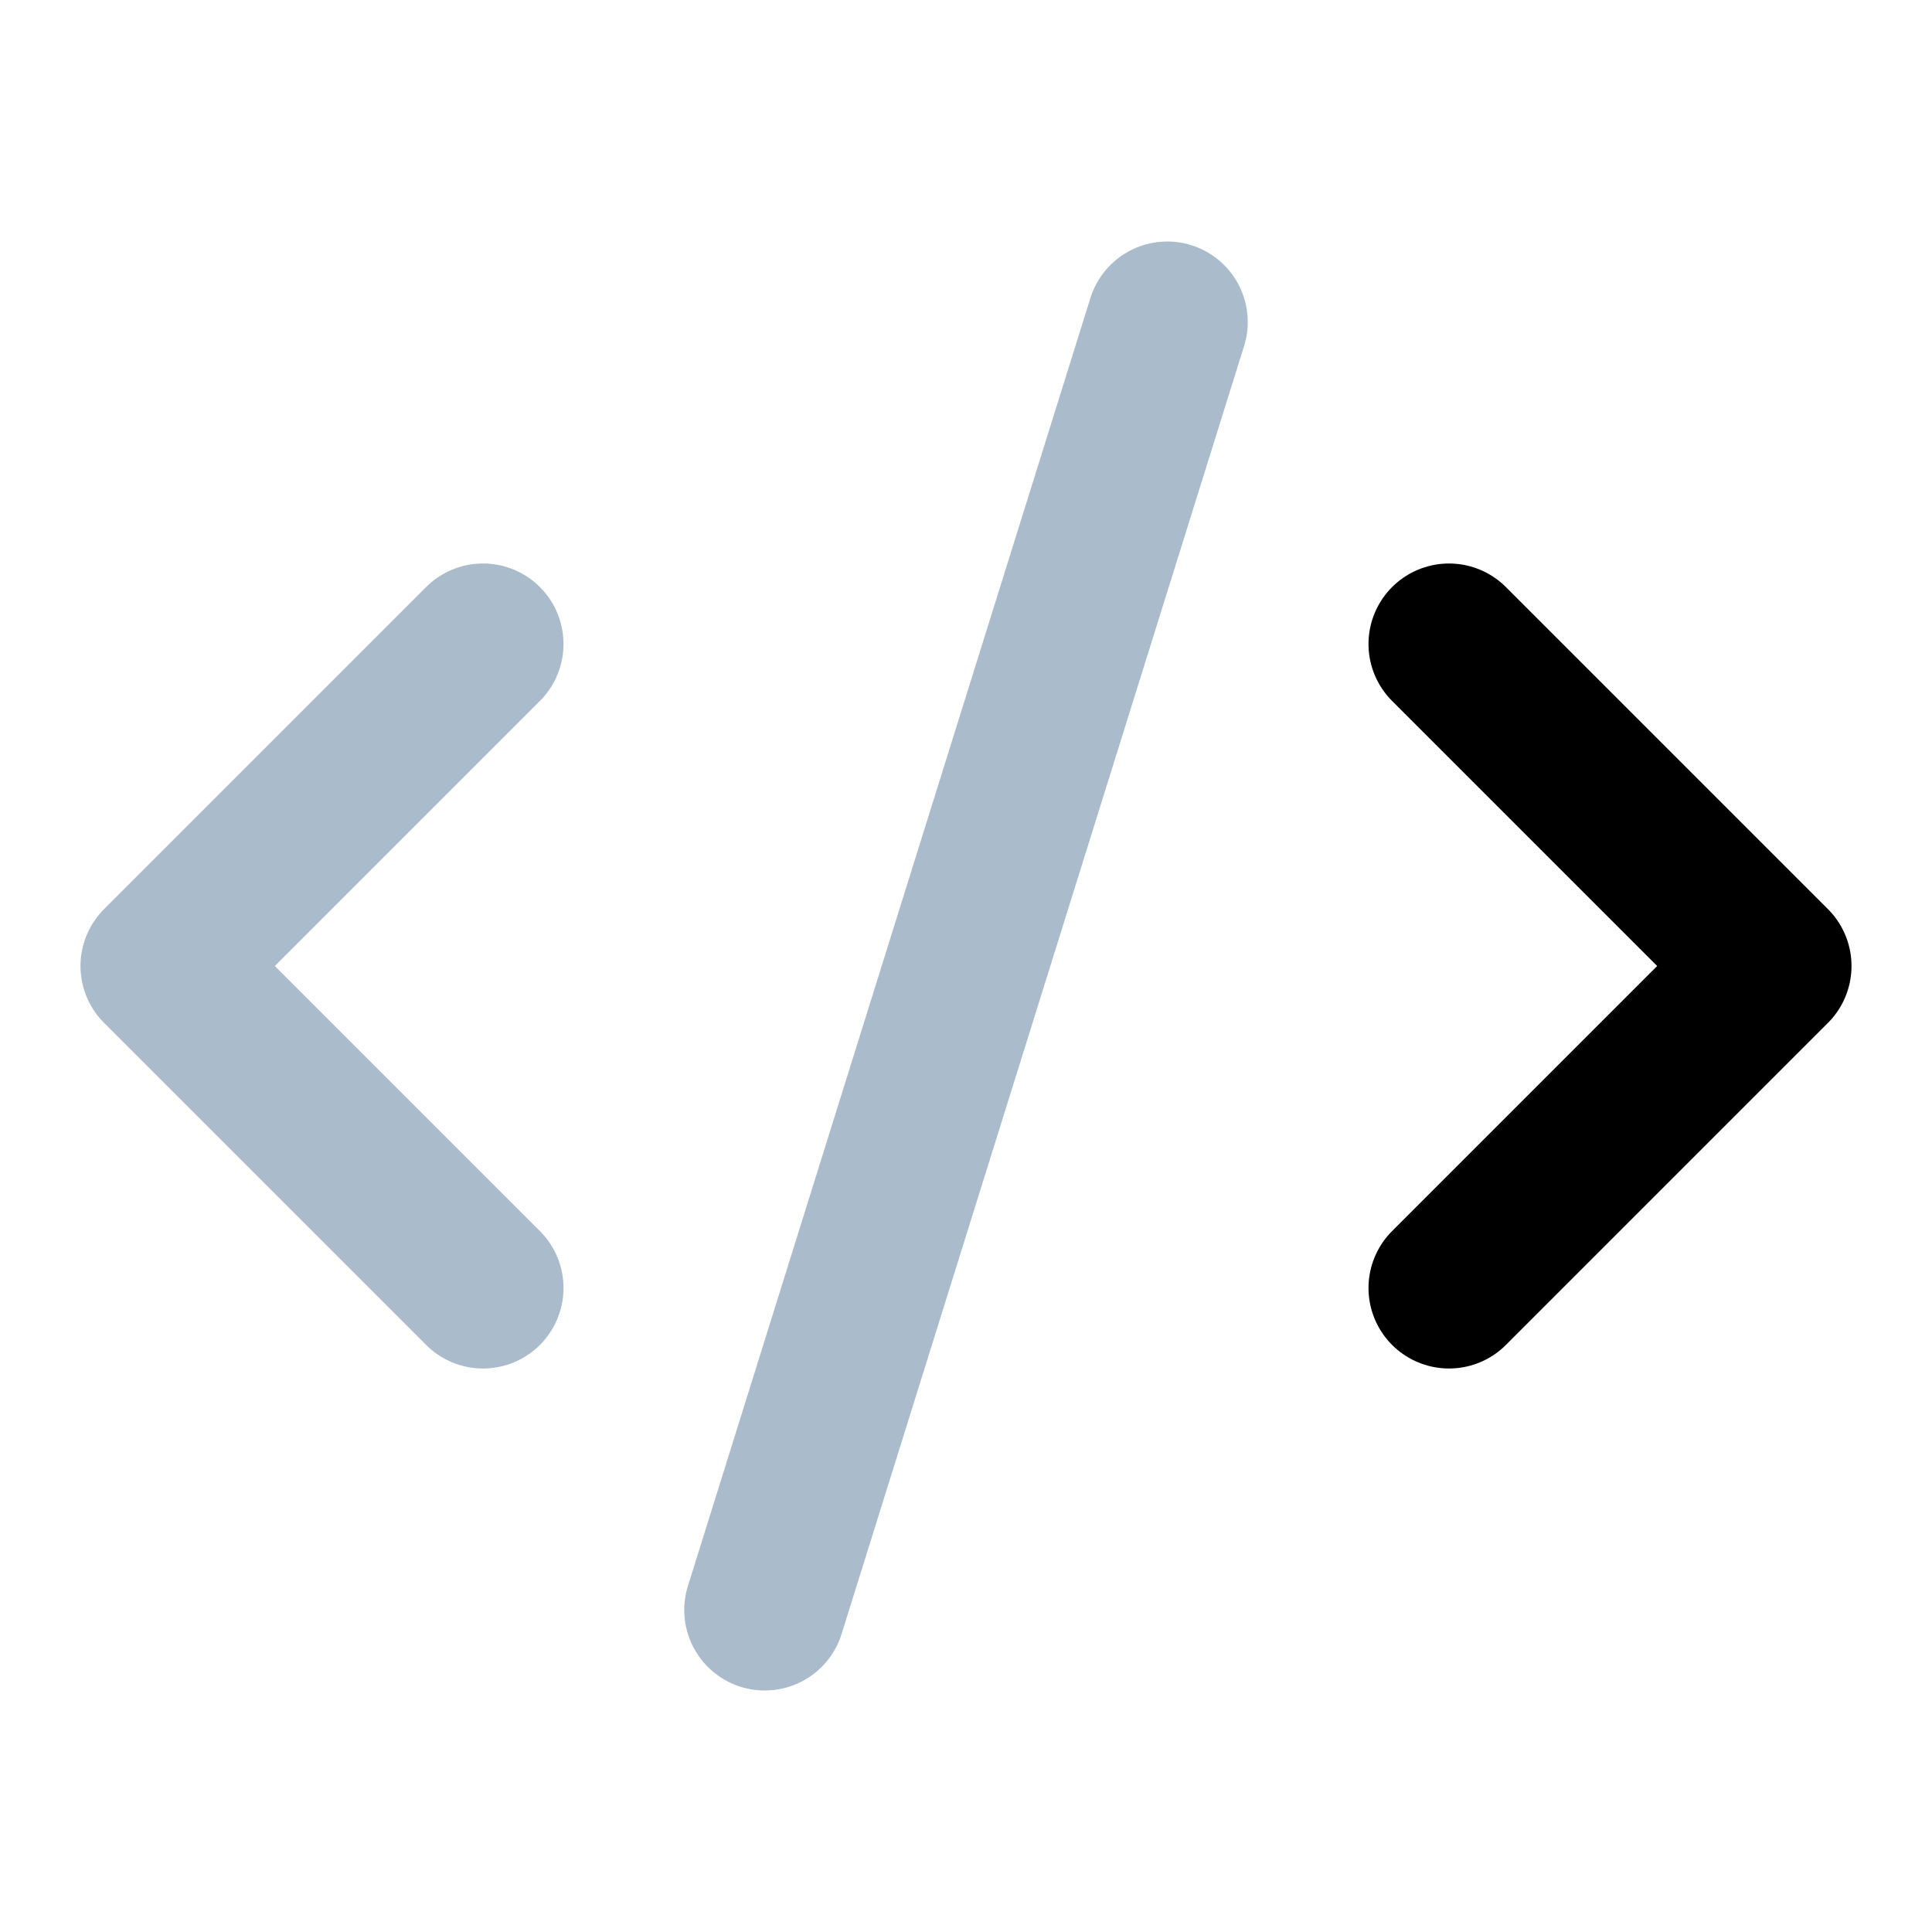
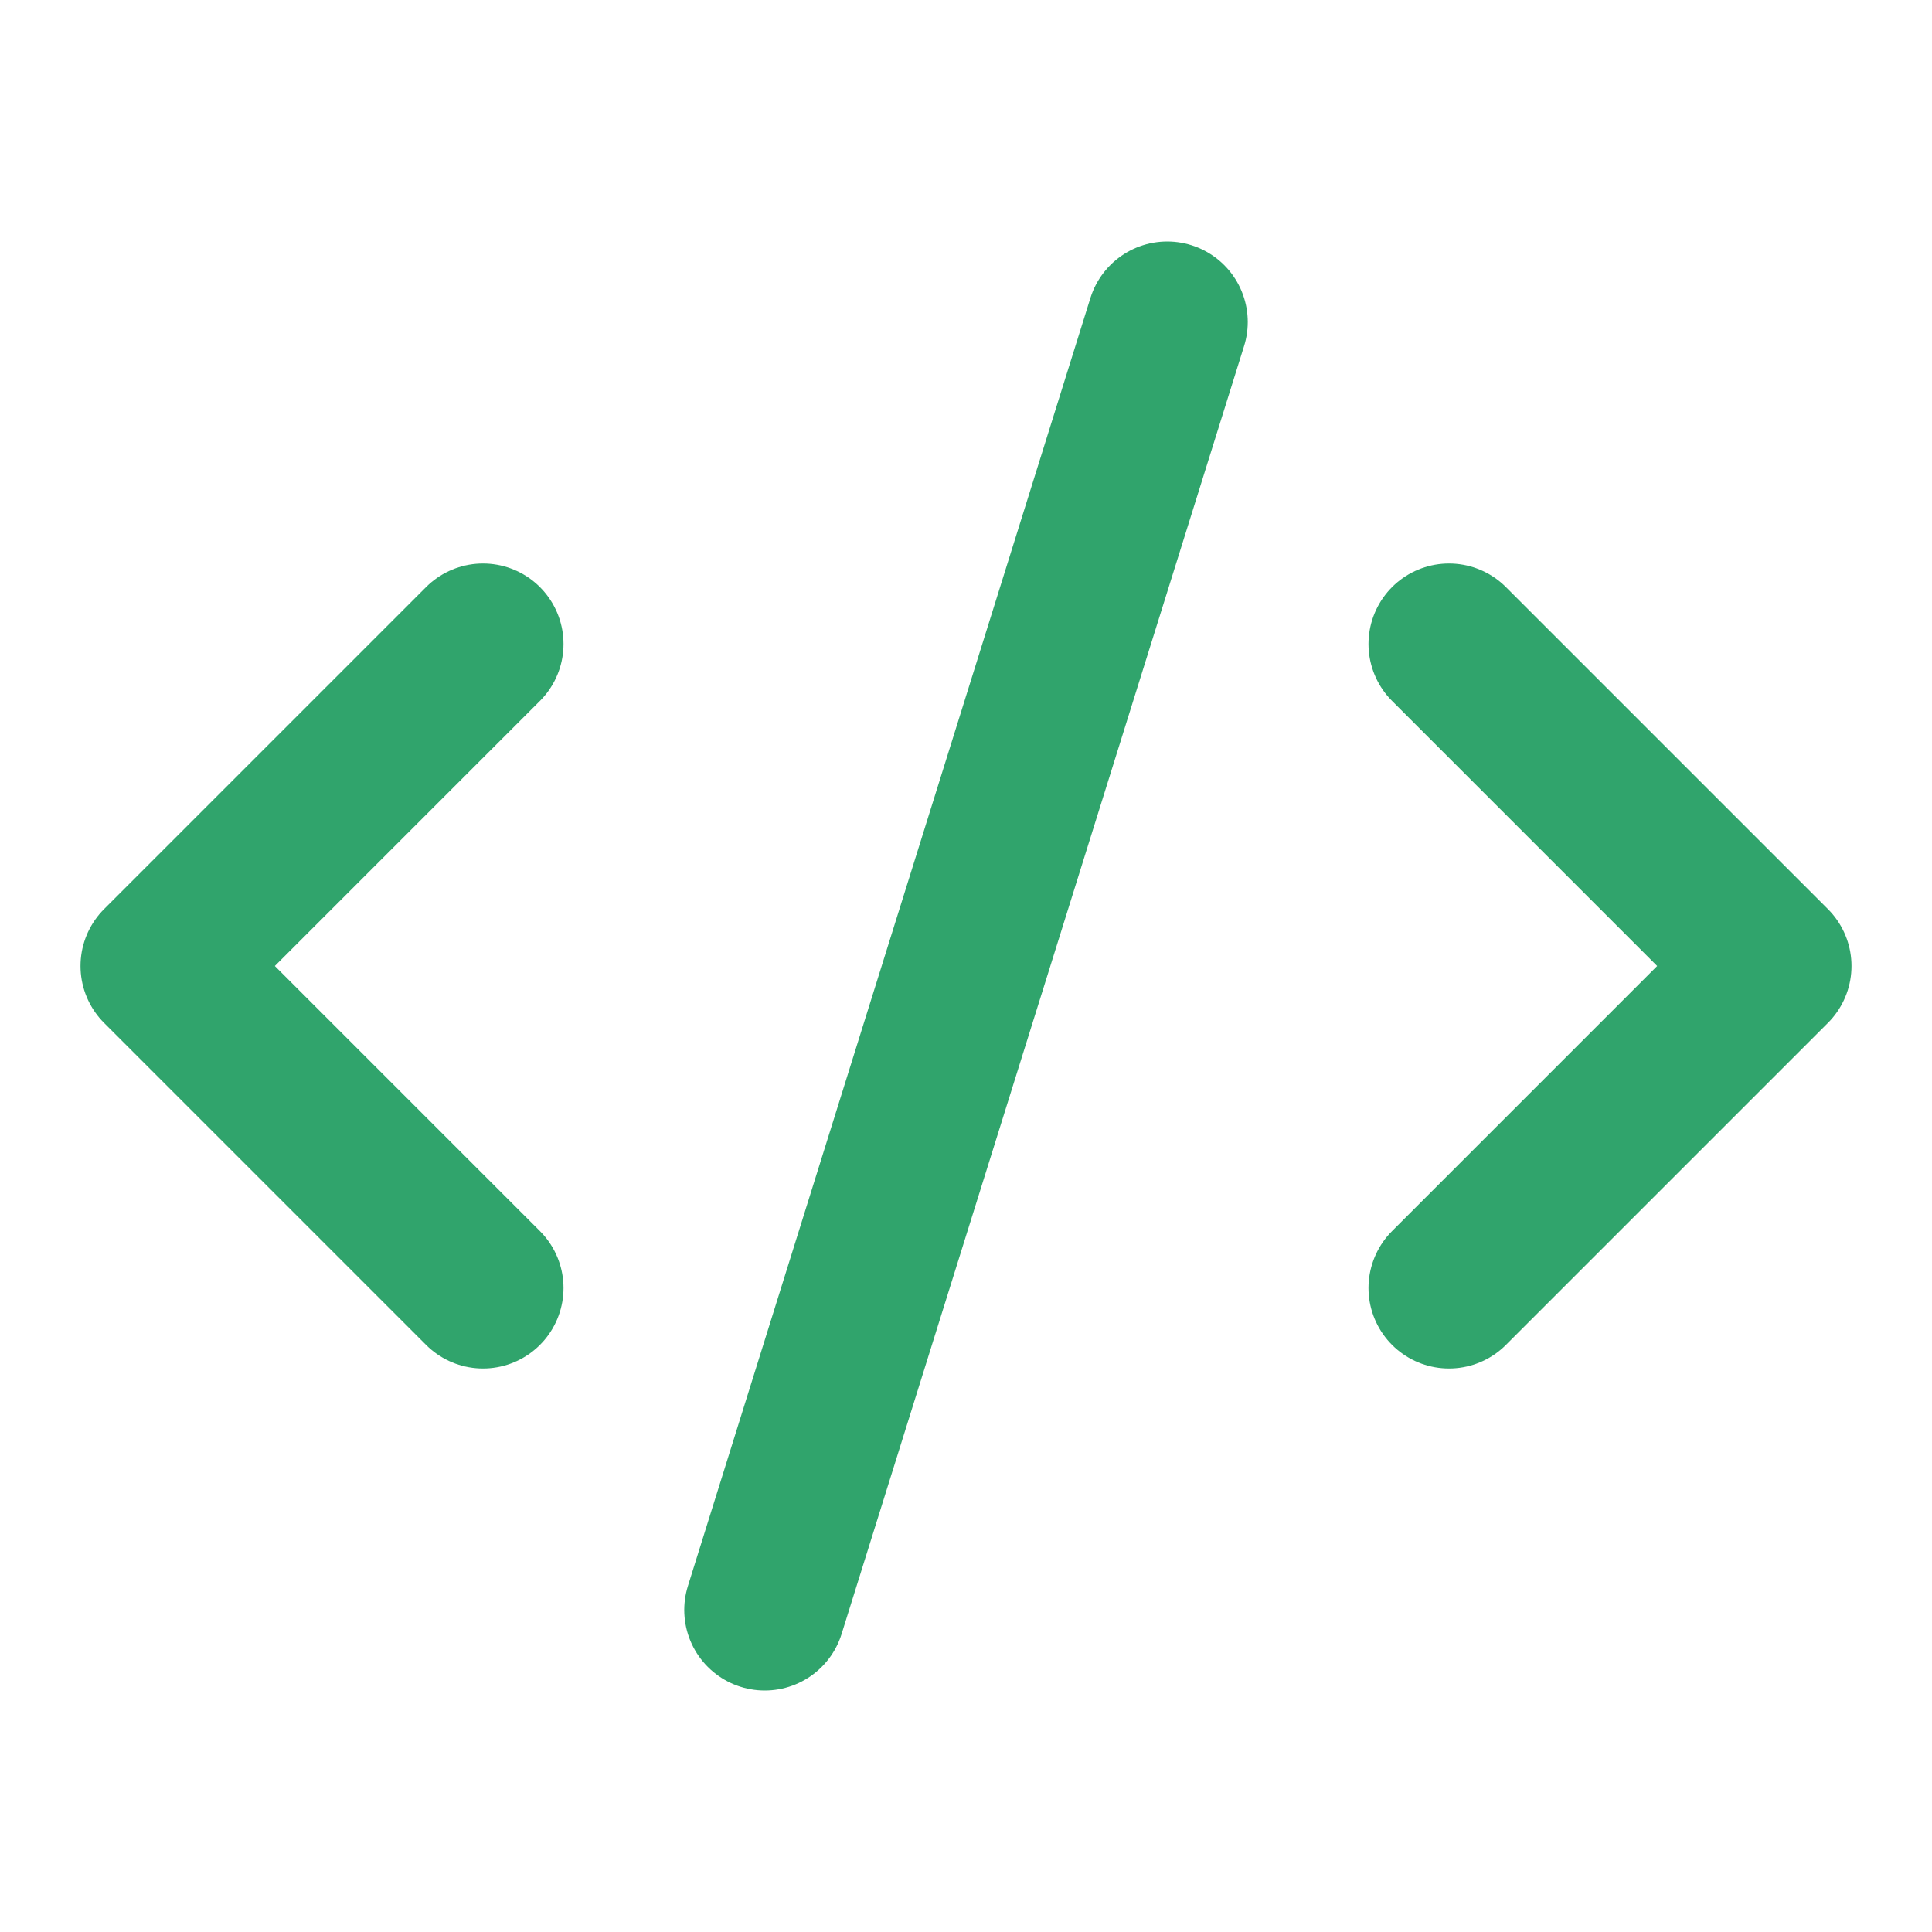
- <svg xmlns="http://www.w3.org/2000/svg" width="24" height="24" viewBox="0 0 24 24" fill="none" stroke="#aabbcc" stroke-width="2" stroke-linecap="round" stroke-linejoin="round" class="lucide lucide-code-xml-icon lucide-code-xml">
-   <path d="m18 16 4-4-4-4" stroke="currentColor" />
+ <svg xmlns="http://www.w3.org/2000/svg" width="24" height="24" viewBox="0 0 24 24" fill="none" stroke="#30a46c" stroke-width="2" stroke-linecap="round" stroke-linejoin="round">
+   <path d="m18 16 4-4-4-4" />
  <path d="m6 8-4 4 4 4" />
  <path d="m14.5 4-5 16" />
</svg>
